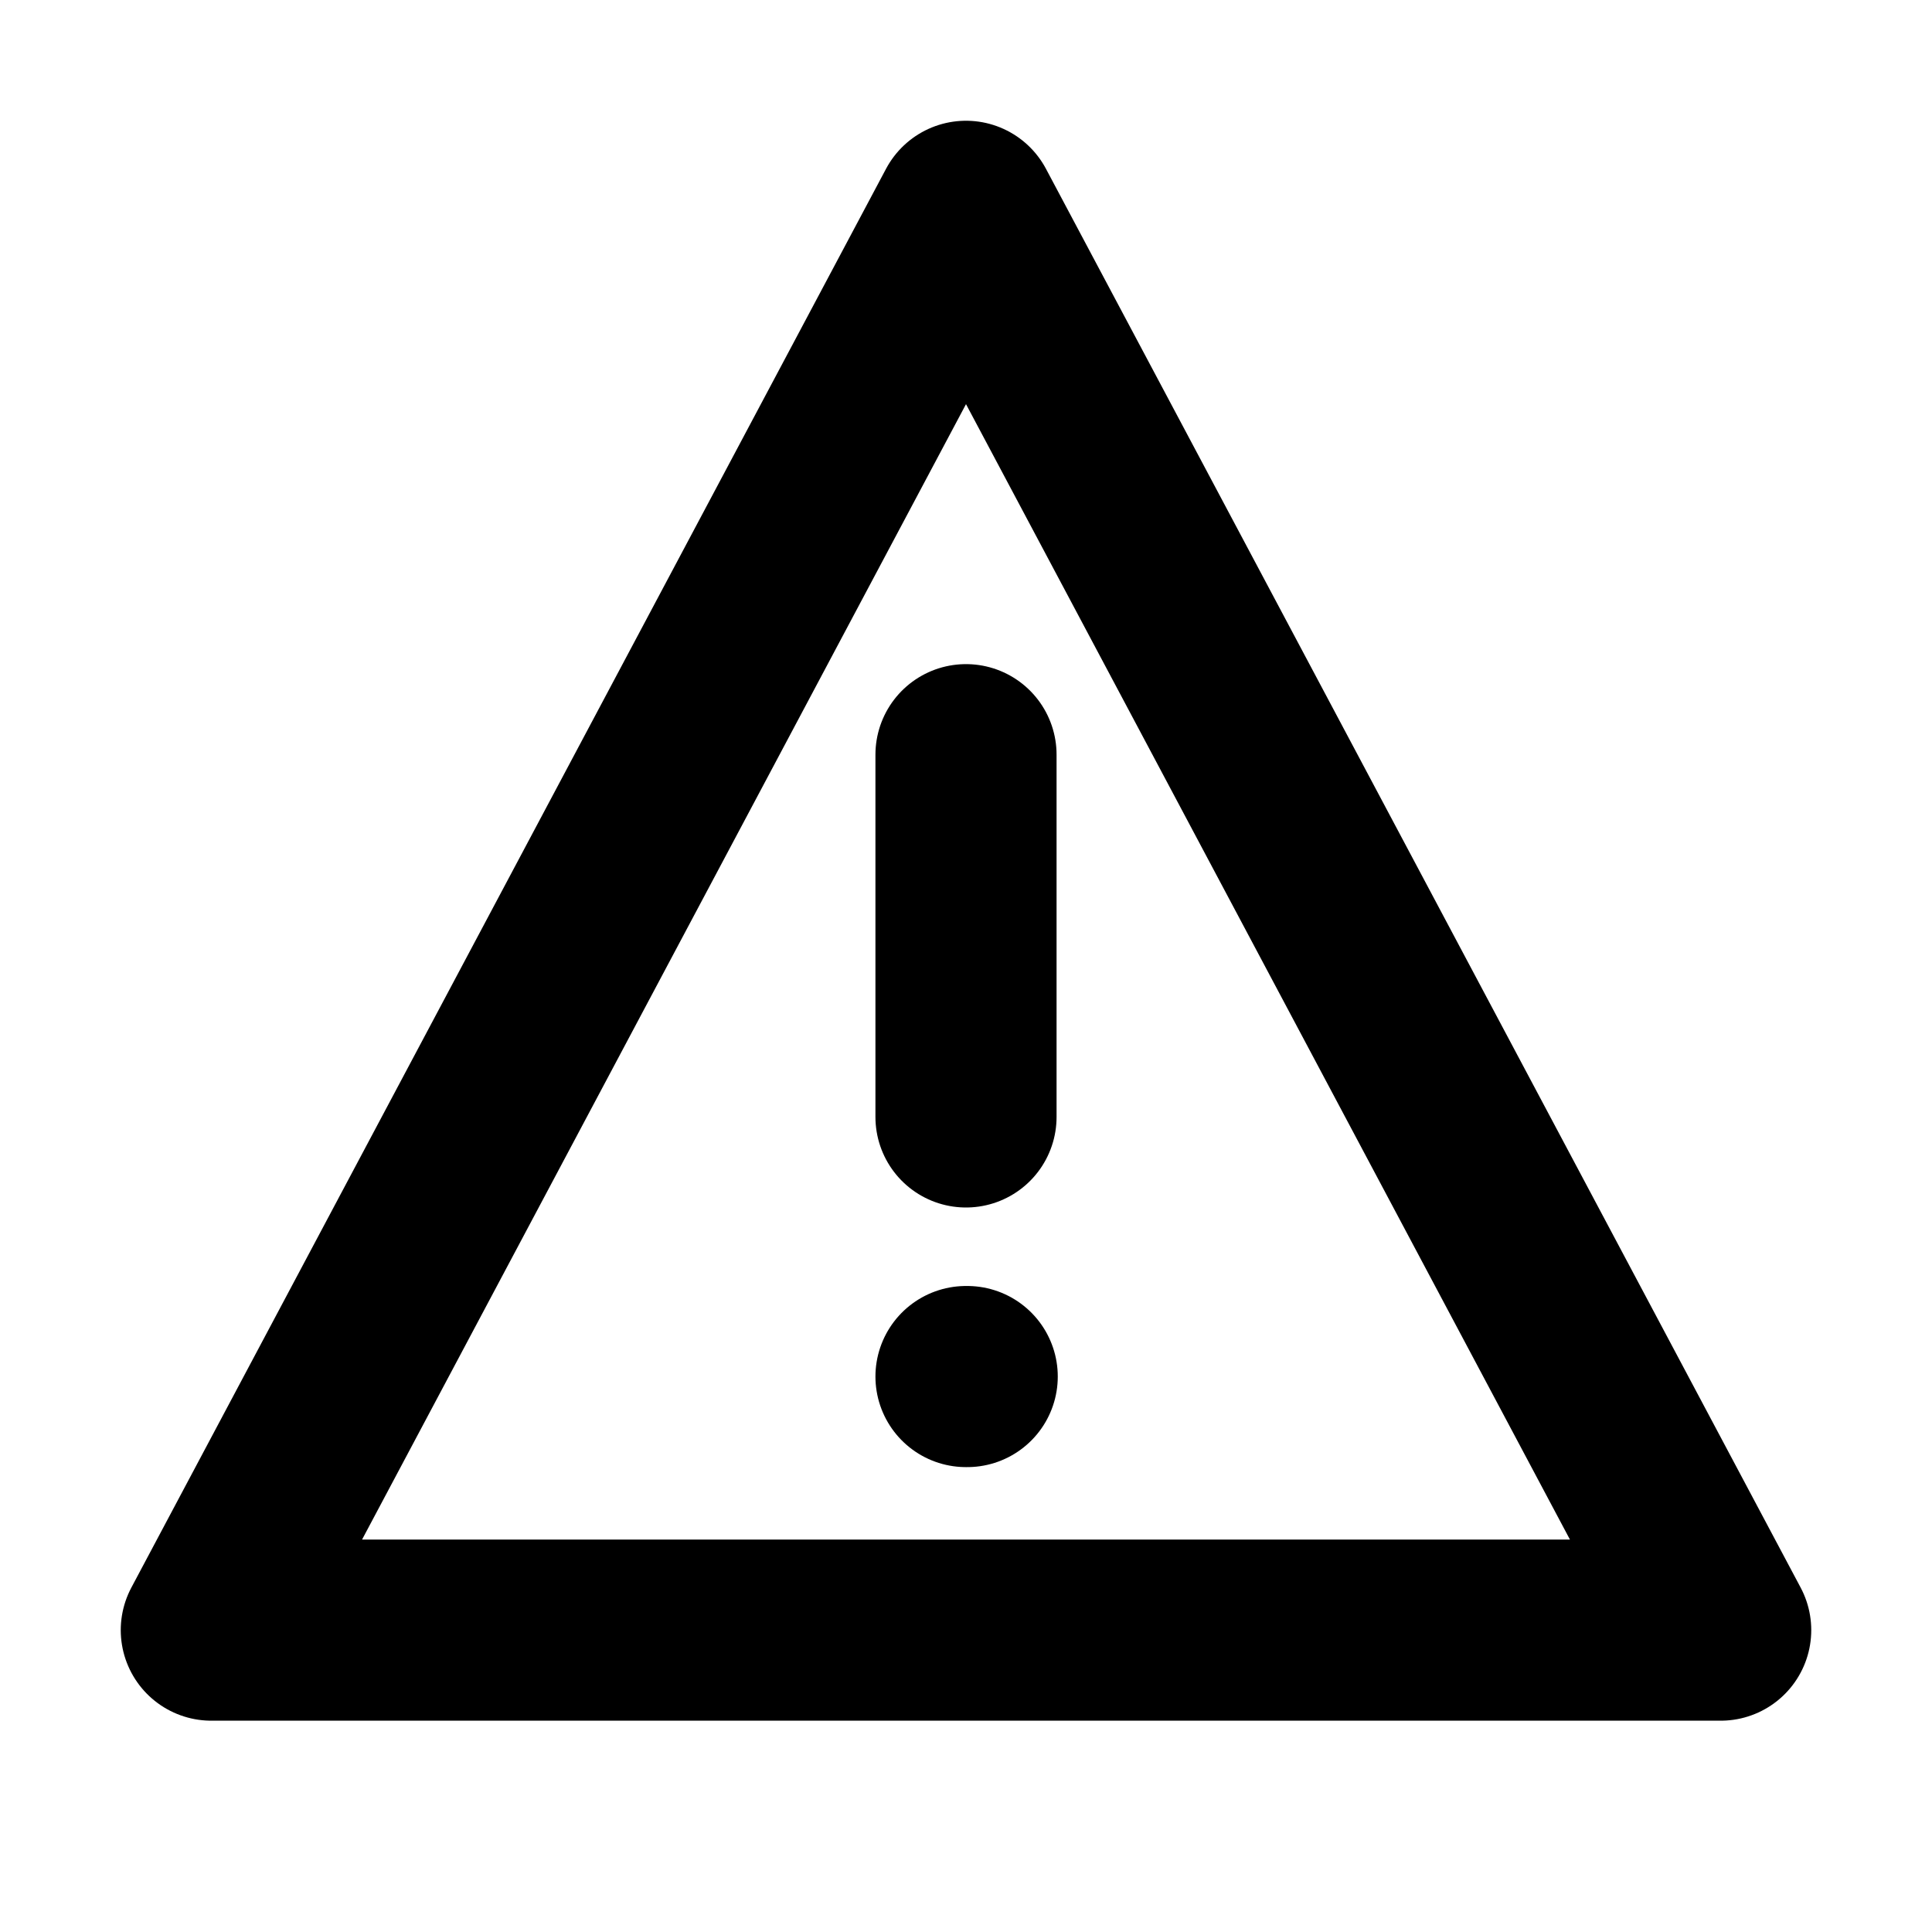
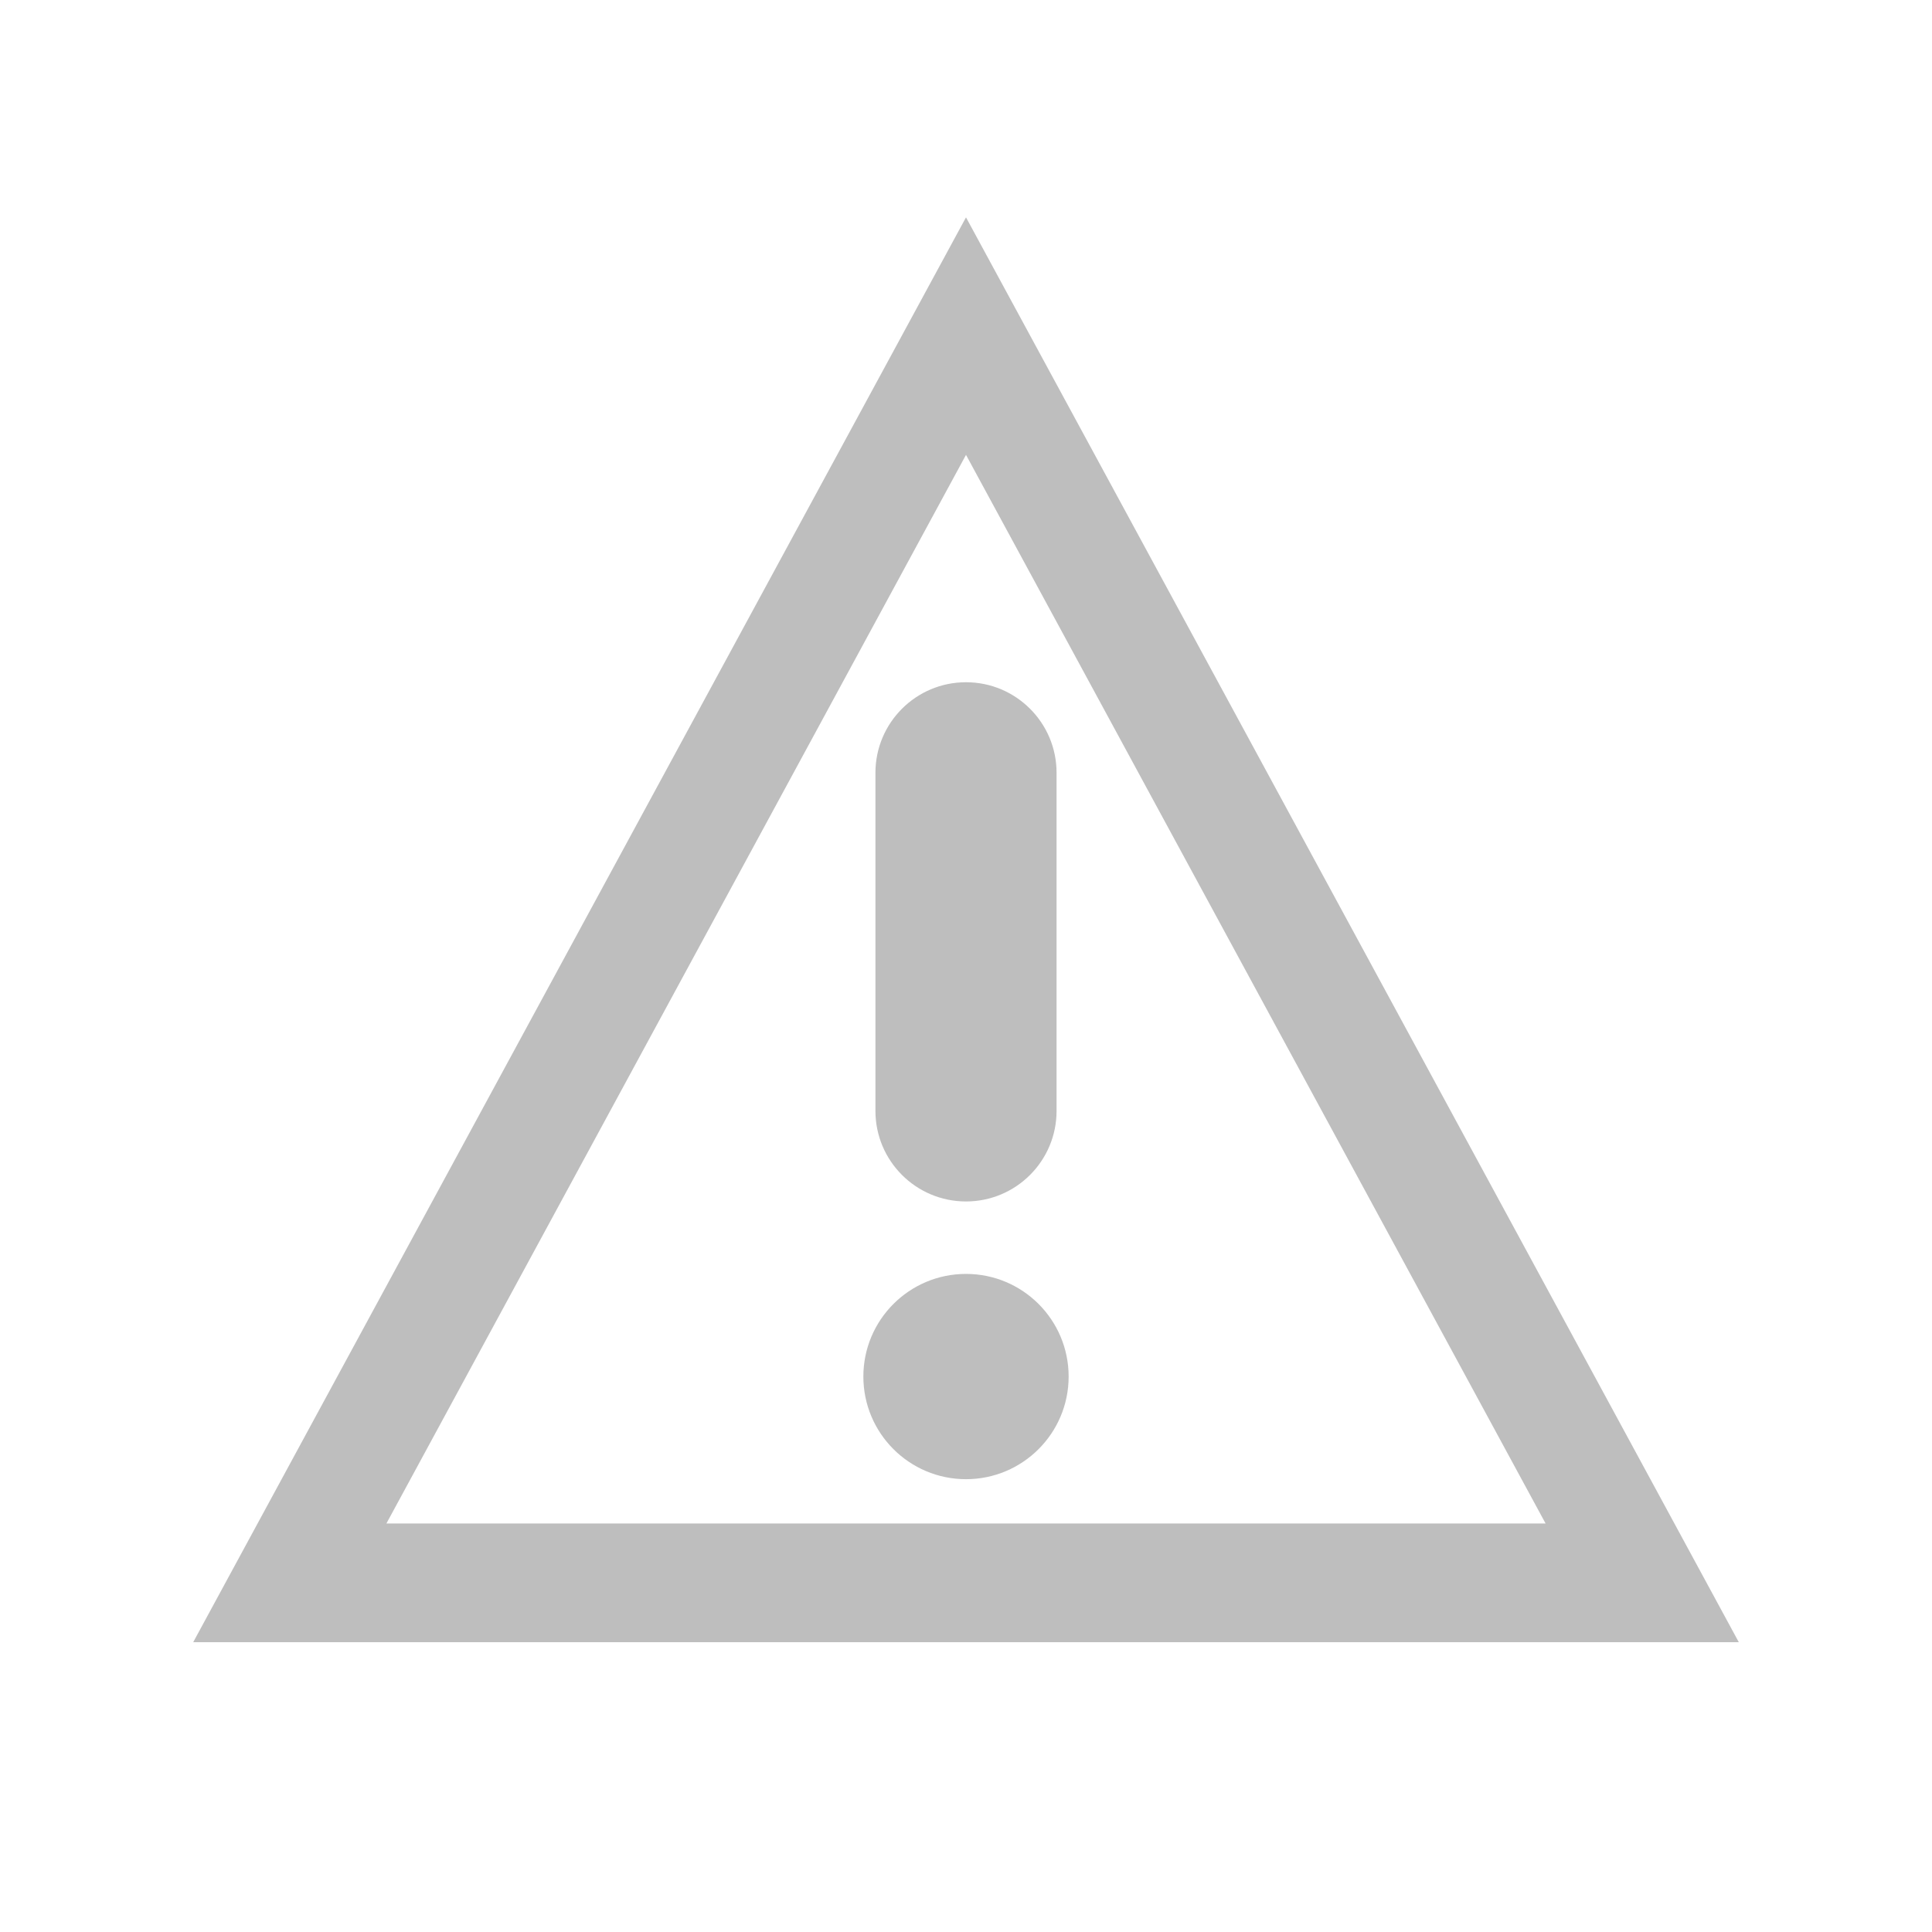
<svg xmlns="http://www.w3.org/2000/svg" width="16" height="16" viewBox="0 0 16 16">
-   <path d="M8 1.75 14.25 13.5H1.75L8 1.75Z" fill="none" stroke="currentColor" stroke-width="1.5" stroke-linecap="round" stroke-linejoin="round" />
-   <path d="M8 6.25v3" fill="none" stroke="currentColor" stroke-width="1.5" stroke-linecap="round" stroke-linejoin="round" />
-   <path d="M8 11.4h.01" fill="none" stroke="currentColor" stroke-width="1.5" stroke-linecap="round" stroke-linejoin="round" />
+   <path fill="#bebebe" fill-rule="evenodd" d="M8,1.8L14.4,13.6L1.6,13.6ZM8,3.767L12.8,12.617L3.2,12.617Z" />
+   <path fill="#bebebe" d="M7.25,6.4v2.8a0.75,0.75 0 0 0 1.5,0v-2.8a0.75,0.75 0 0 0 -1.5,0Z" />
+   <circle cx="8" cy="11.4" r="0.85" fill="#bebebe" />
</svg>
